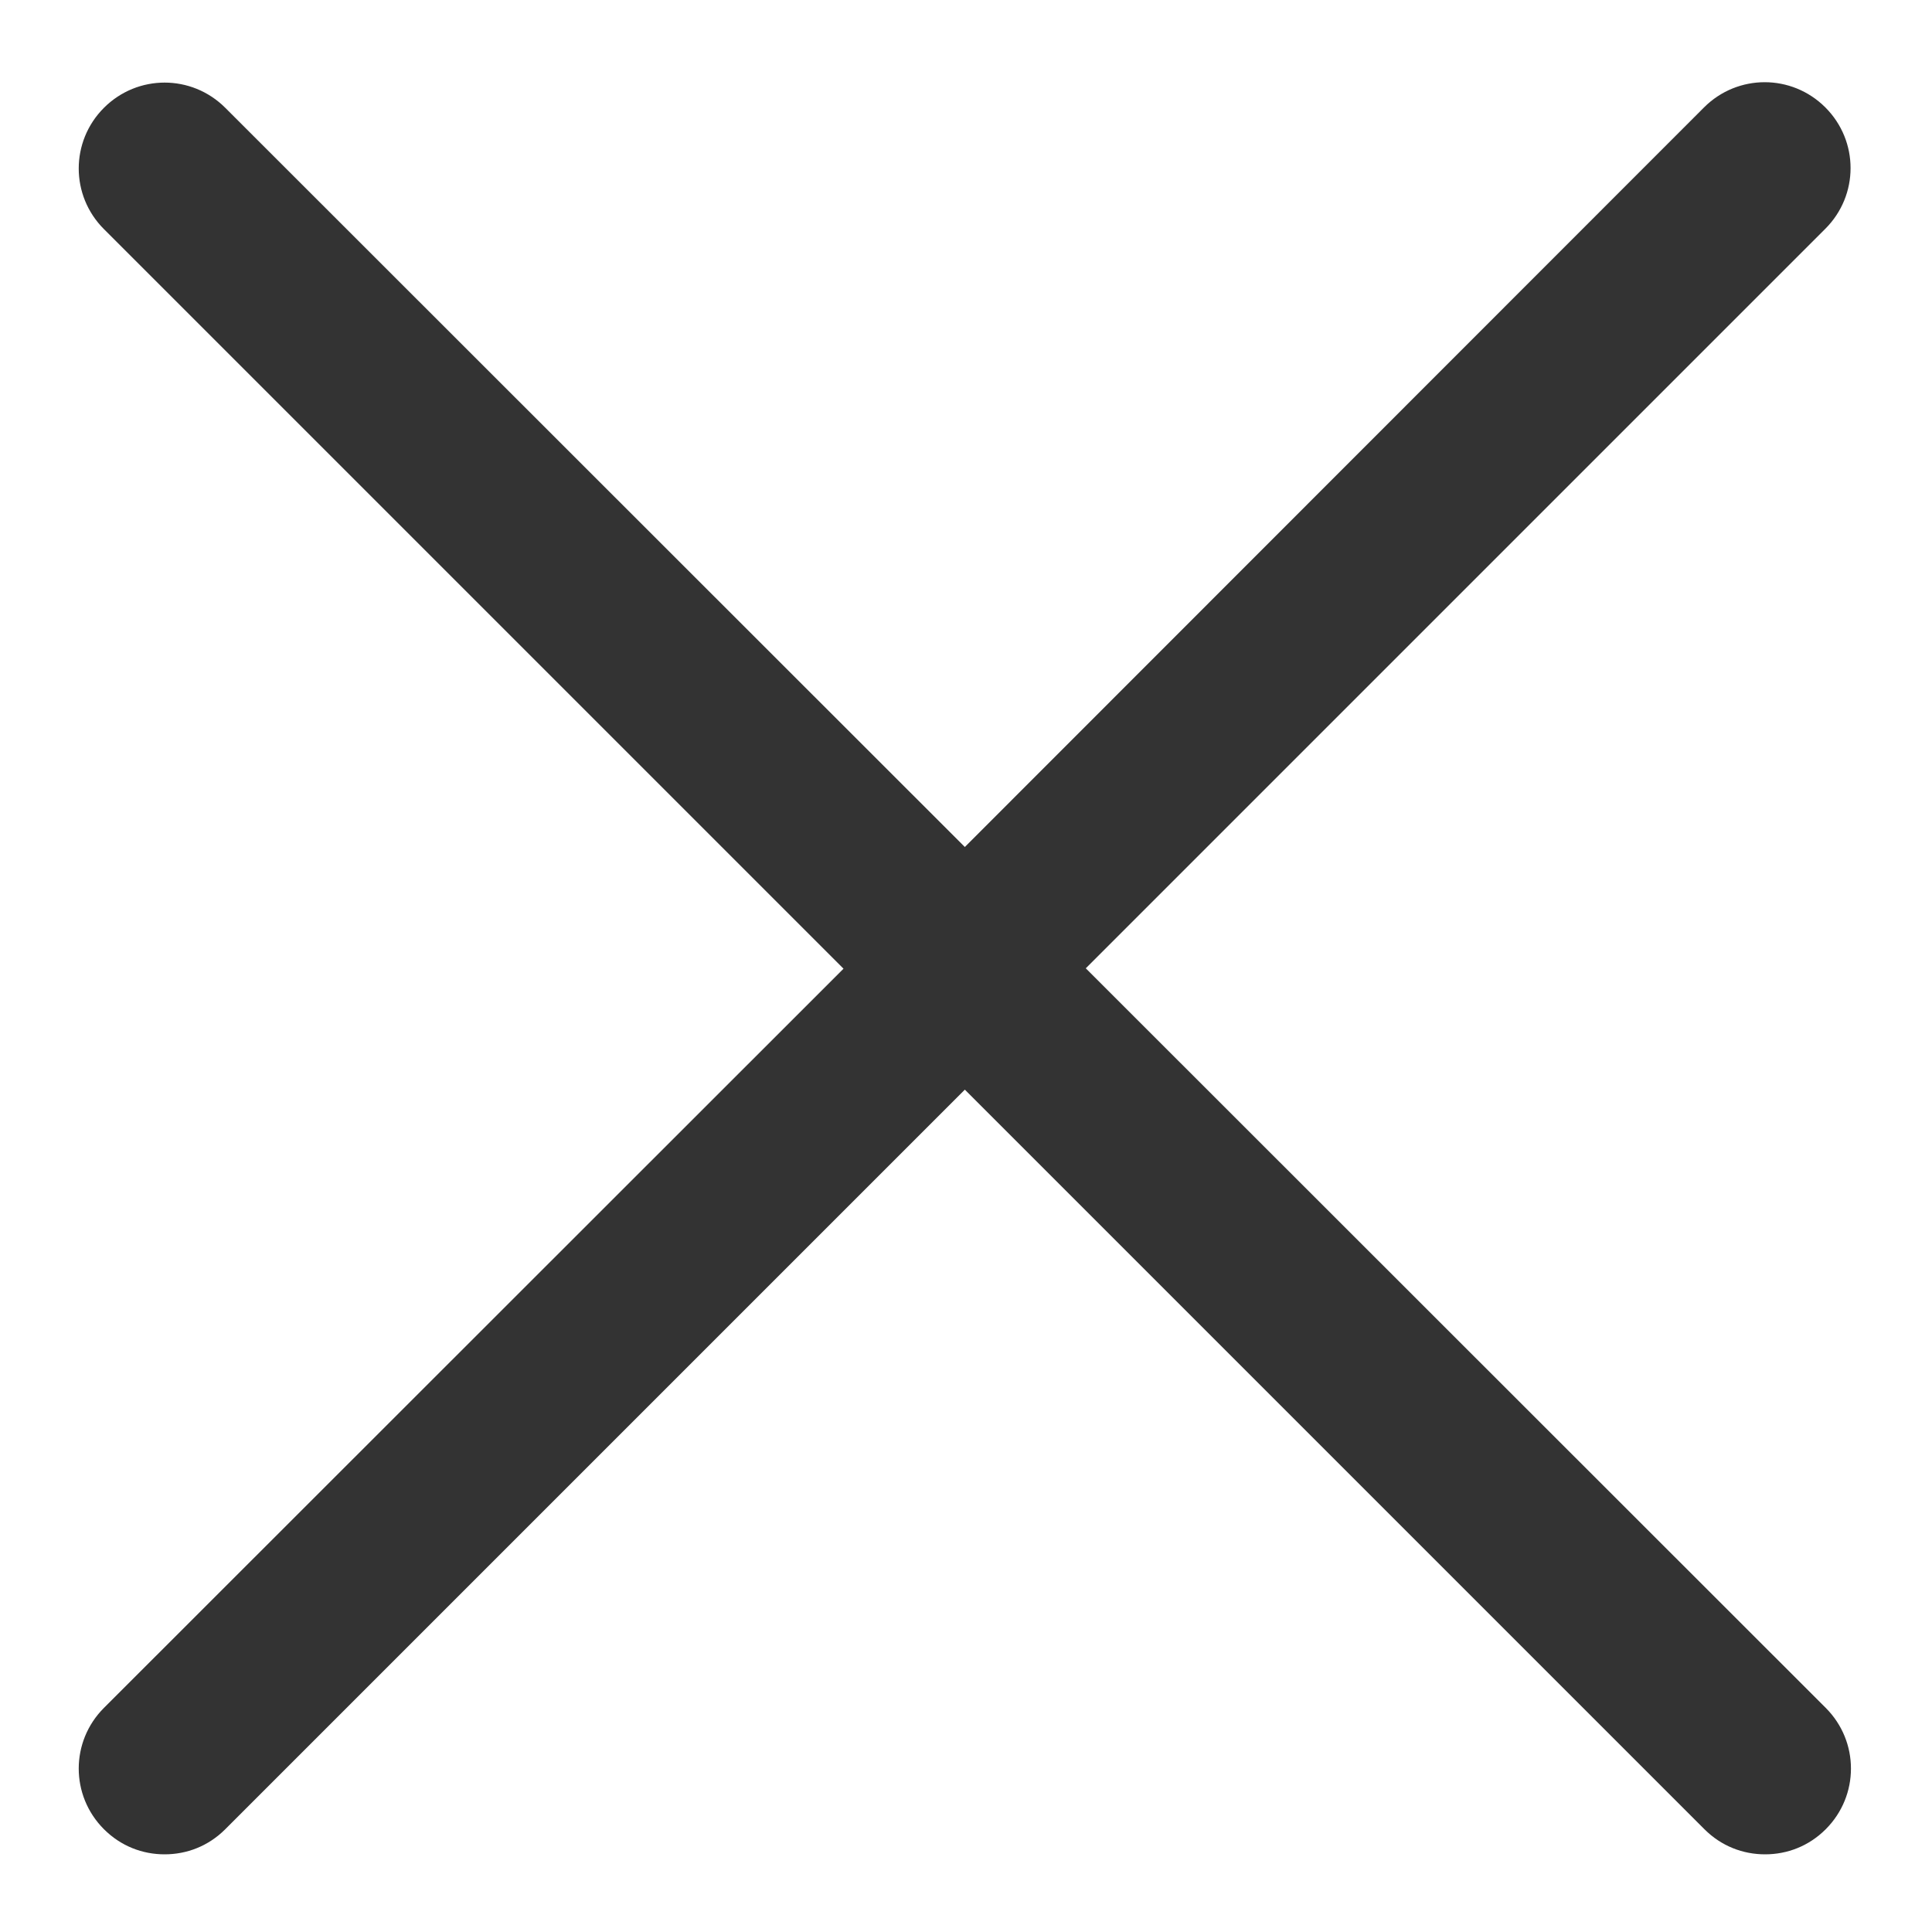
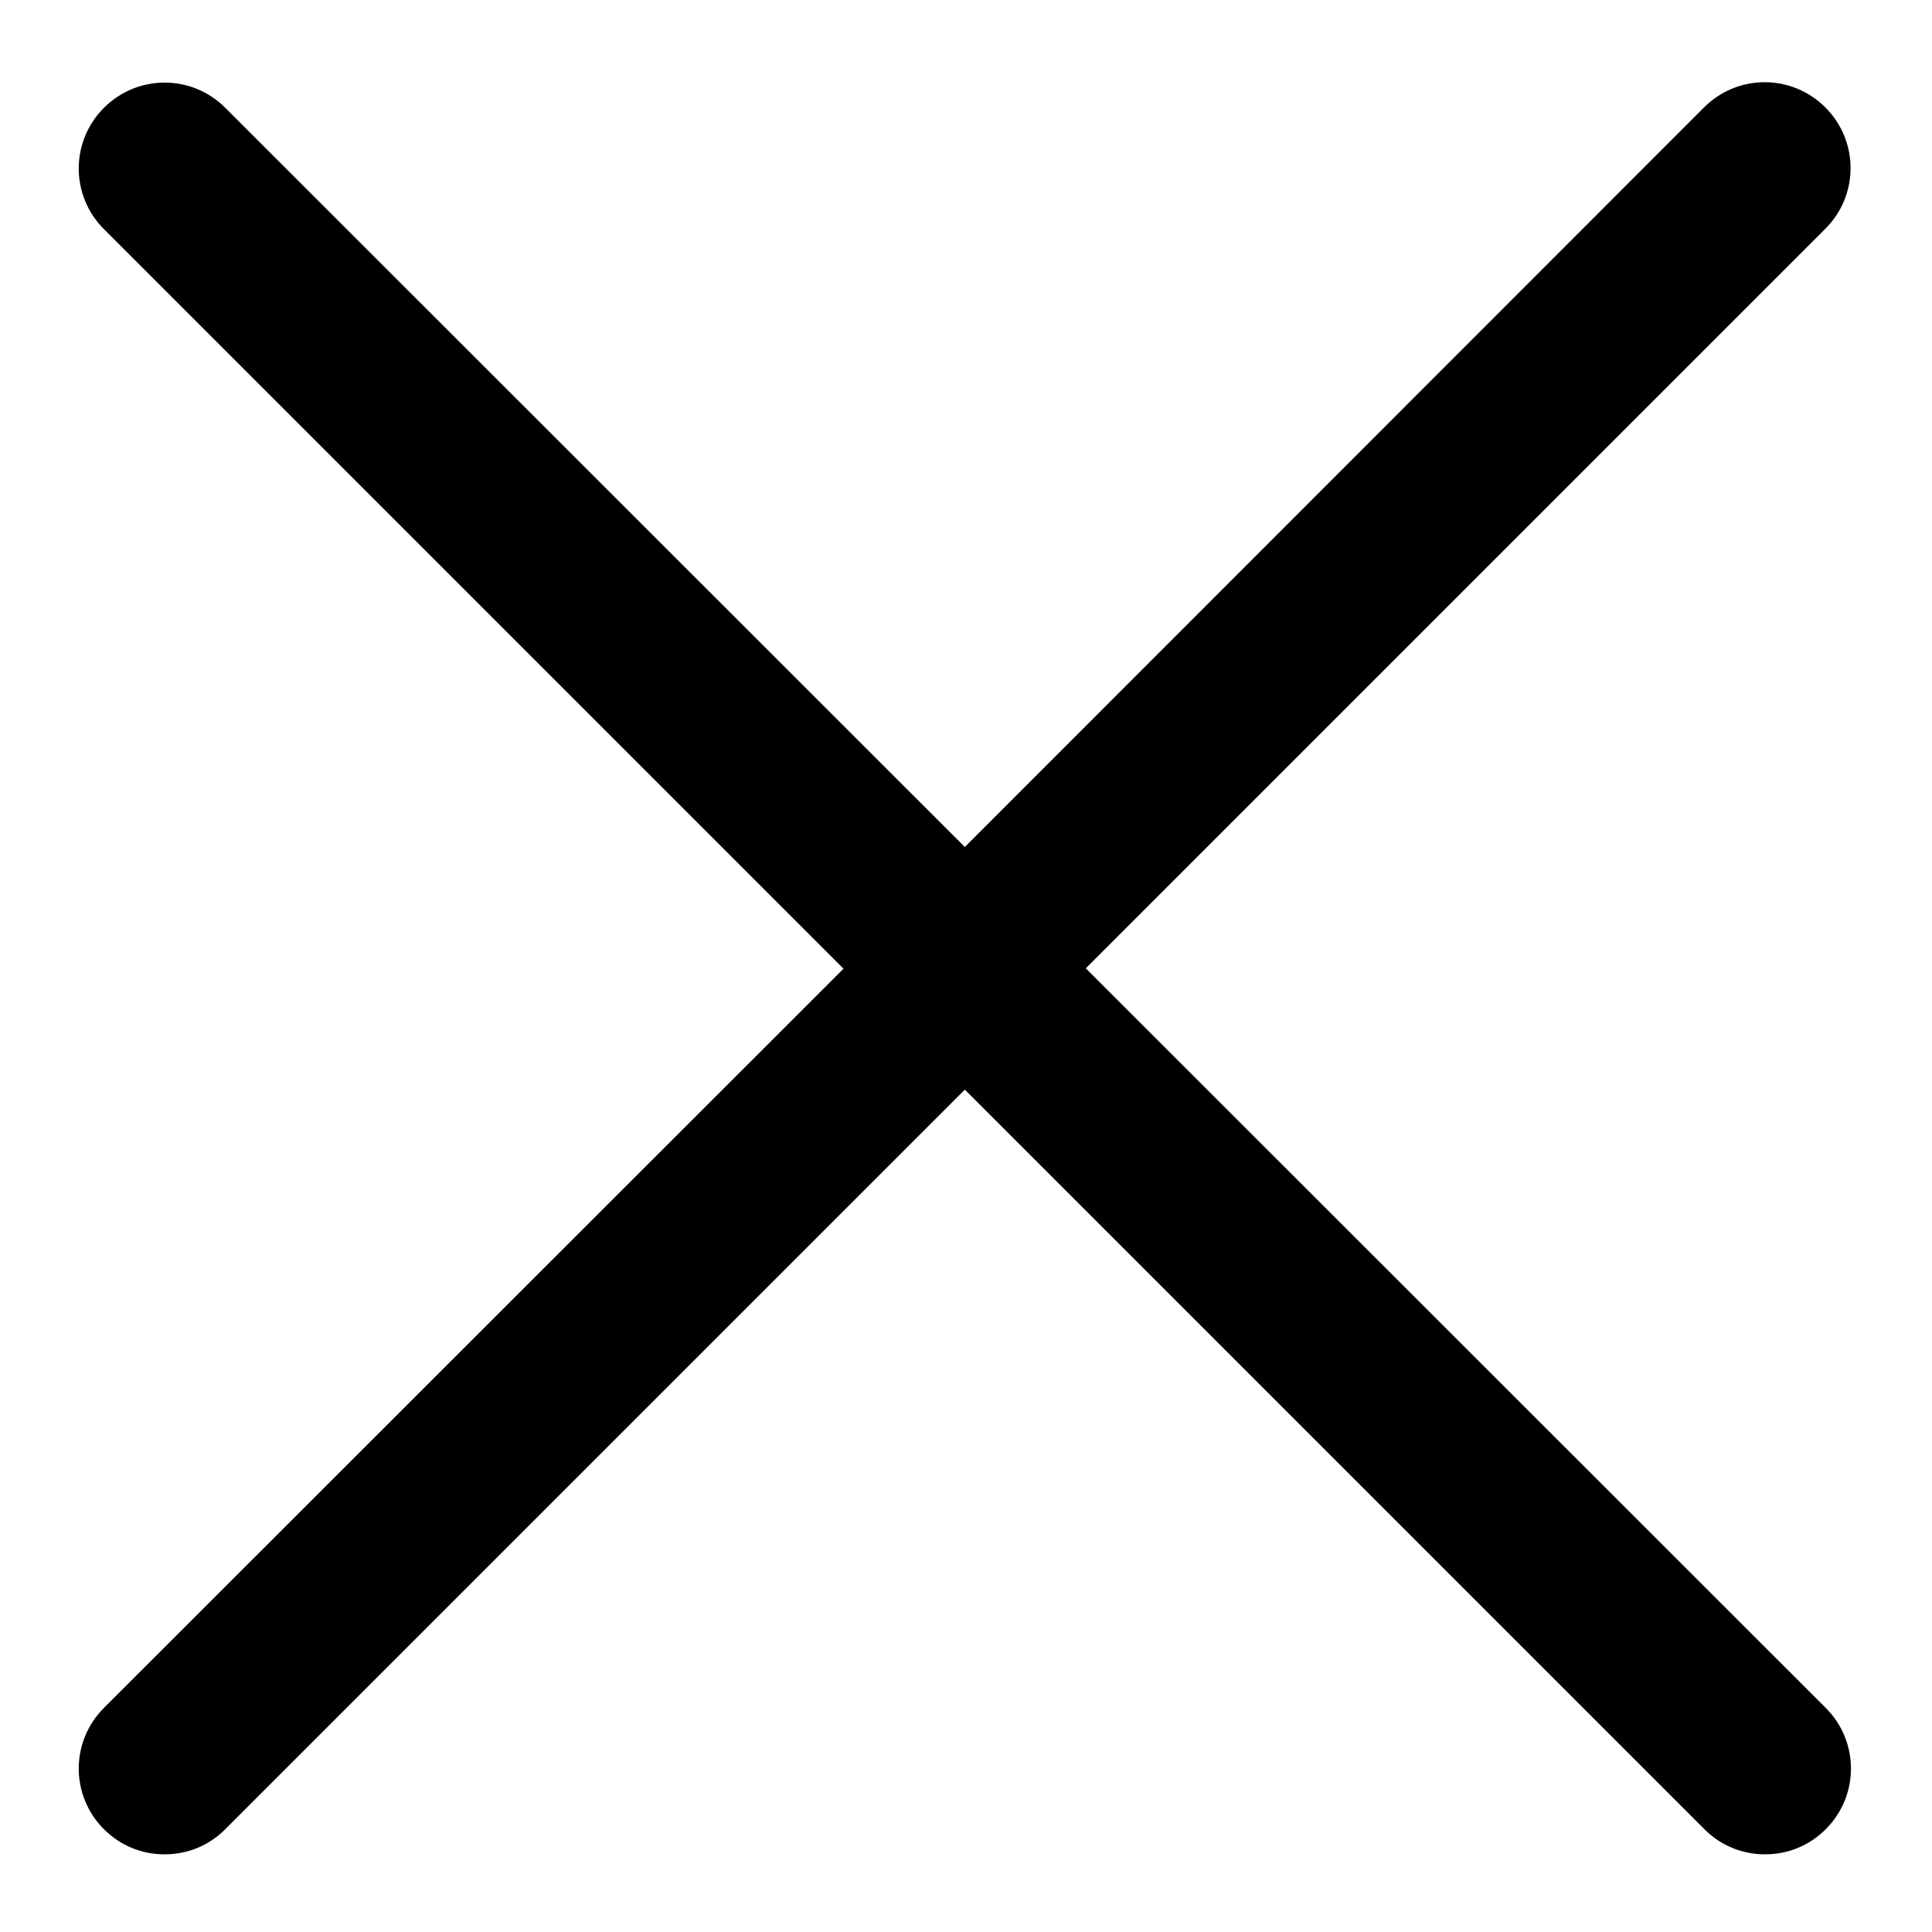
<svg xmlns="http://www.w3.org/2000/svg" version="1.1" id="Layer_1" x="0px" y="0px" viewBox="0 0 500 500" style="enable-background:new 0 0 500 500;" xml:space="preserve">
-   <style type="text/css">
- 	.st0{fill:#333333;}
- </style>
  <g>
-     <path class="st0" d="M281,250.6L472.4,59.2c8.7-8.7,8.7-22.7,0-31.4s-22.7-8.7-31.4,0L249.7,219.2L58.3,27.9   c-8.7-8.7-22.7-8.7-31.4,0s-8.7,22.7,0,31.4l191.4,191.4L26.9,442c-8.7,8.7-8.7,22.7,0,31.4c4.4,4.4,10,6.5,15.7,6.5   s11.3-2.1,15.7-6.5l191.4-191.4l191.4,191.4c4.4,4.4,10,6.5,15.7,6.5c5.7,0,11.3-2.1,15.7-6.5c8.7-8.7,8.7-22.7,0-31.4L281,250.6z" />
+     <path d="M281,250.6L472.4,59.2c8.7-8.7,8.7-22.7,0-31.4s-22.7-8.7-31.4,0L249.7,219.2L58.3,27.9   c-8.7-8.7-22.7-8.7-31.4,0s-8.7,22.7,0,31.4l191.4,191.4L26.9,442c-8.7,8.7-8.7,22.7,0,31.4c4.4,4.4,10,6.5,15.7,6.5   s11.3-2.1,15.7-6.5l191.4-191.4l191.4,191.4c4.4,4.4,10,6.5,15.7,6.5c5.7,0,11.3-2.1,15.7-6.5c8.7-8.7,8.7-22.7,0-31.4L281,250.6z" />
  </g>
</svg>
